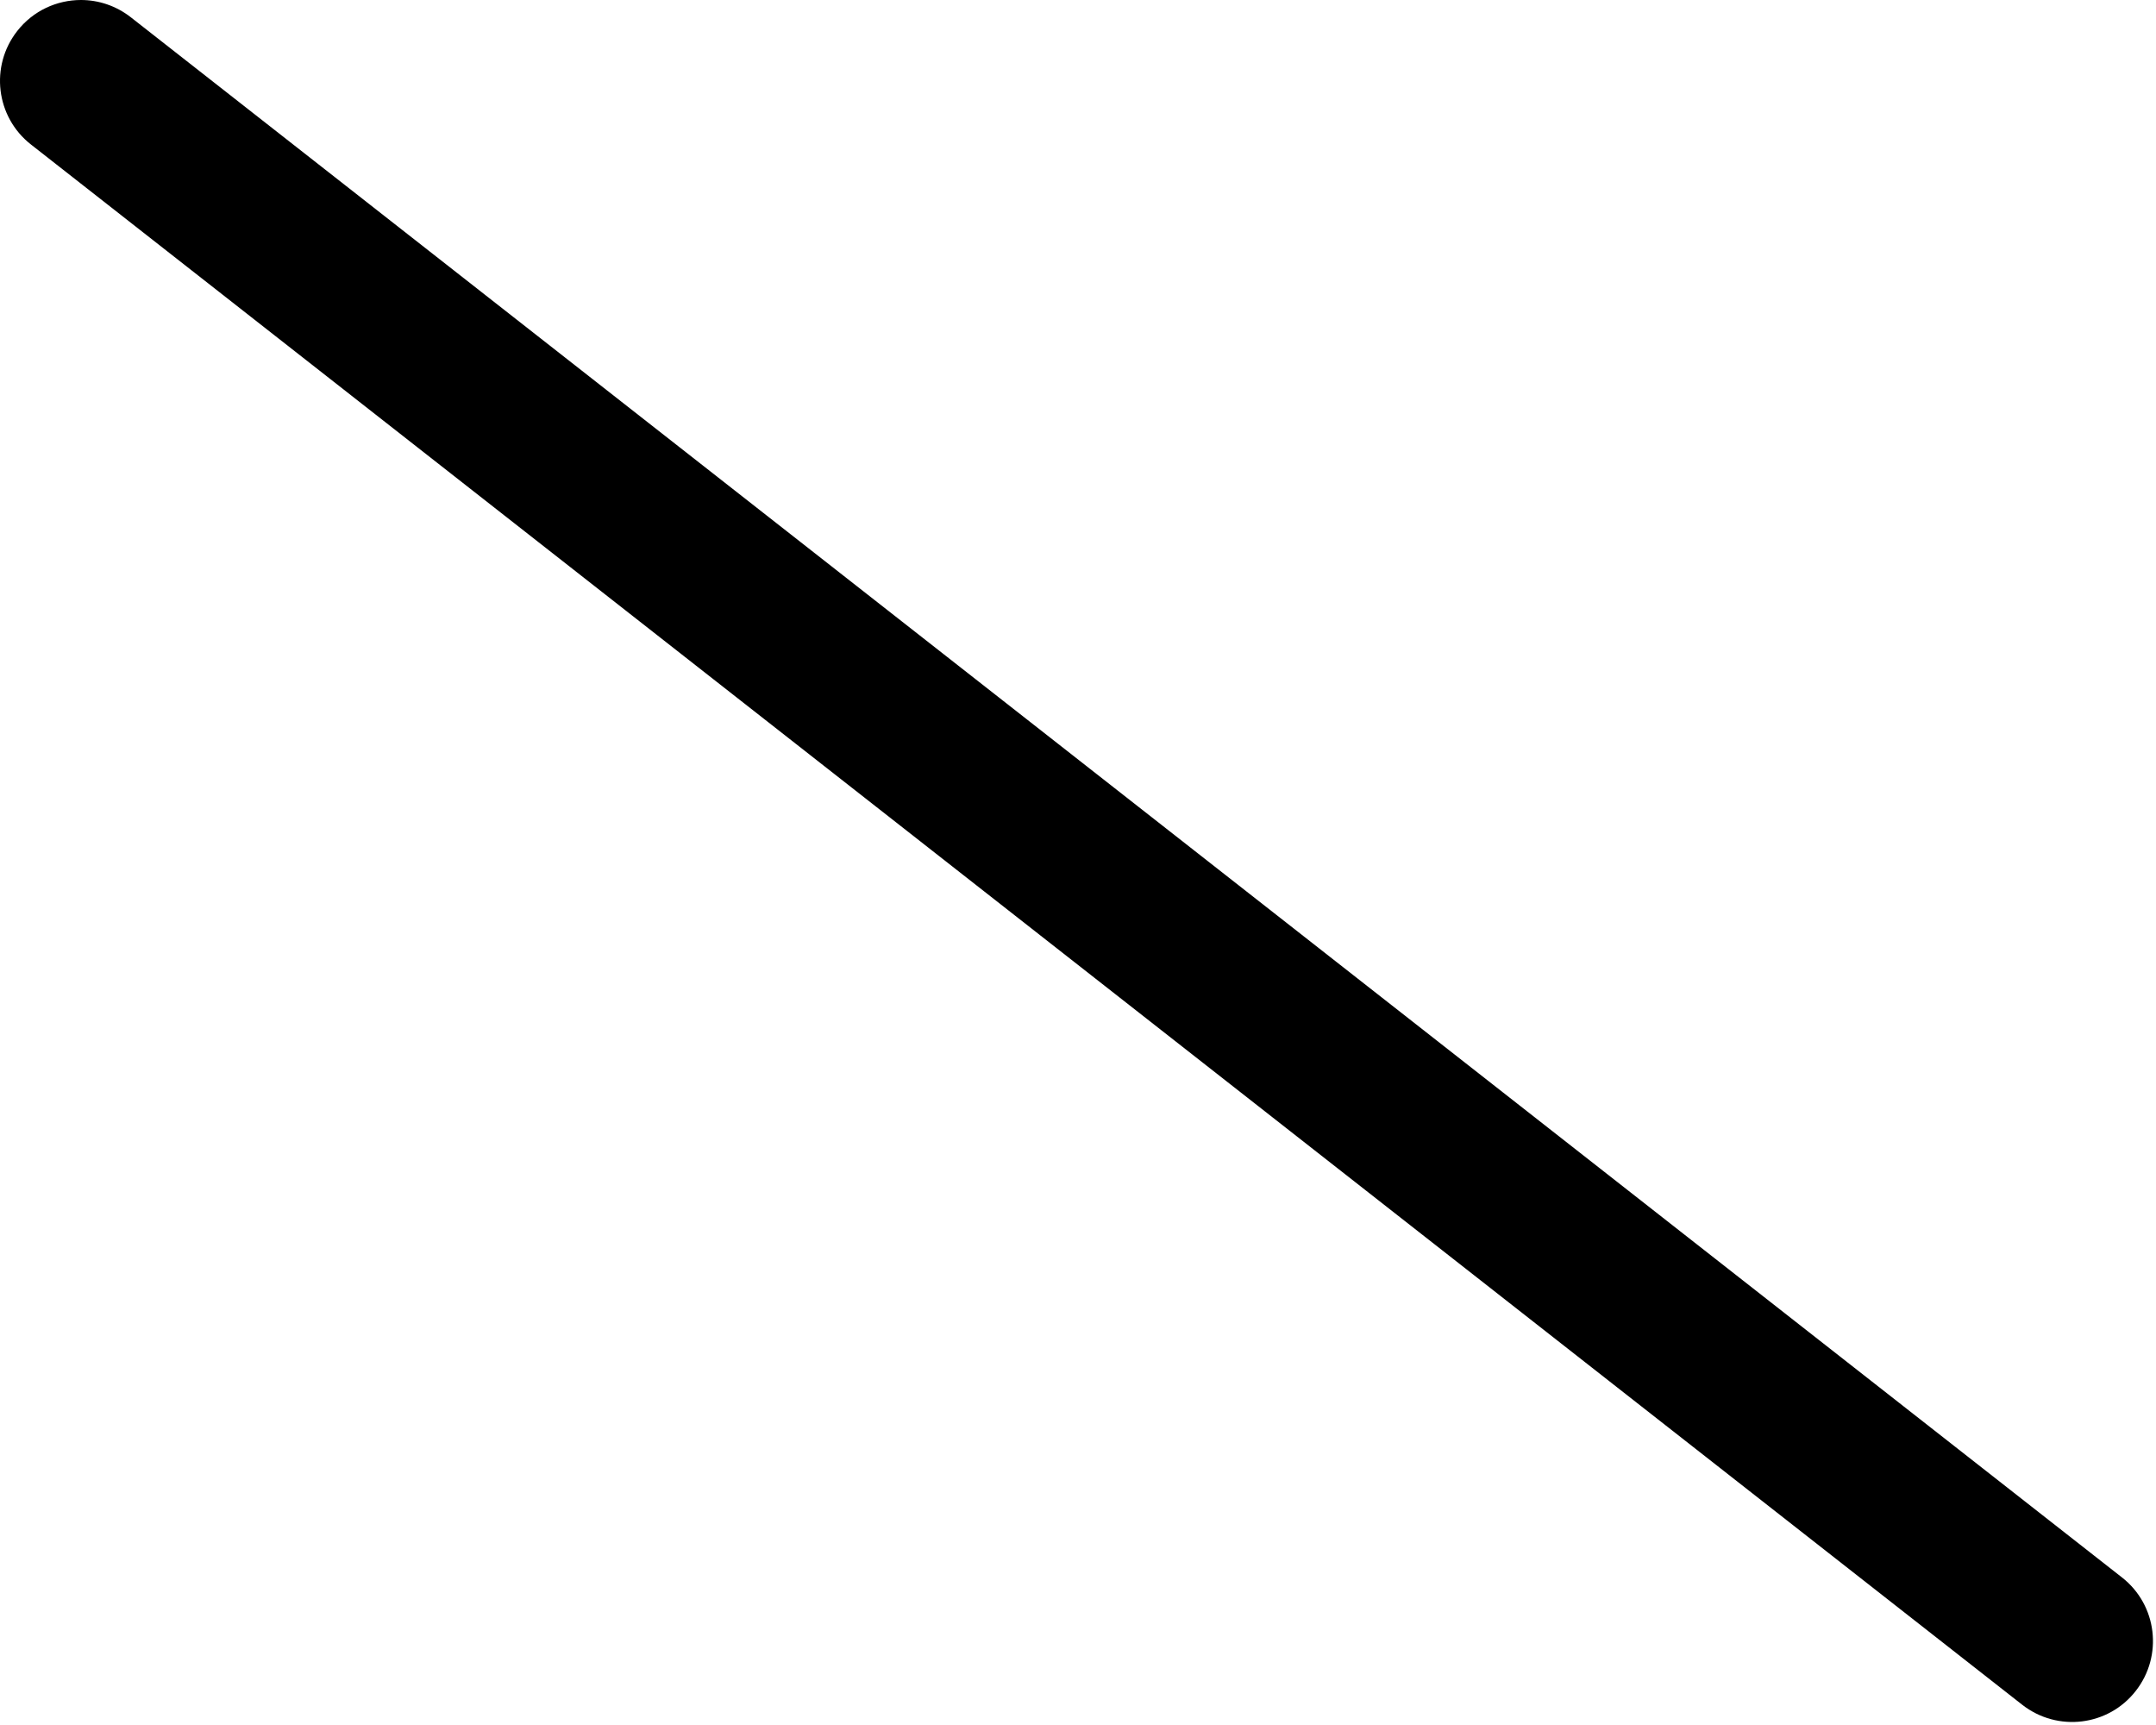
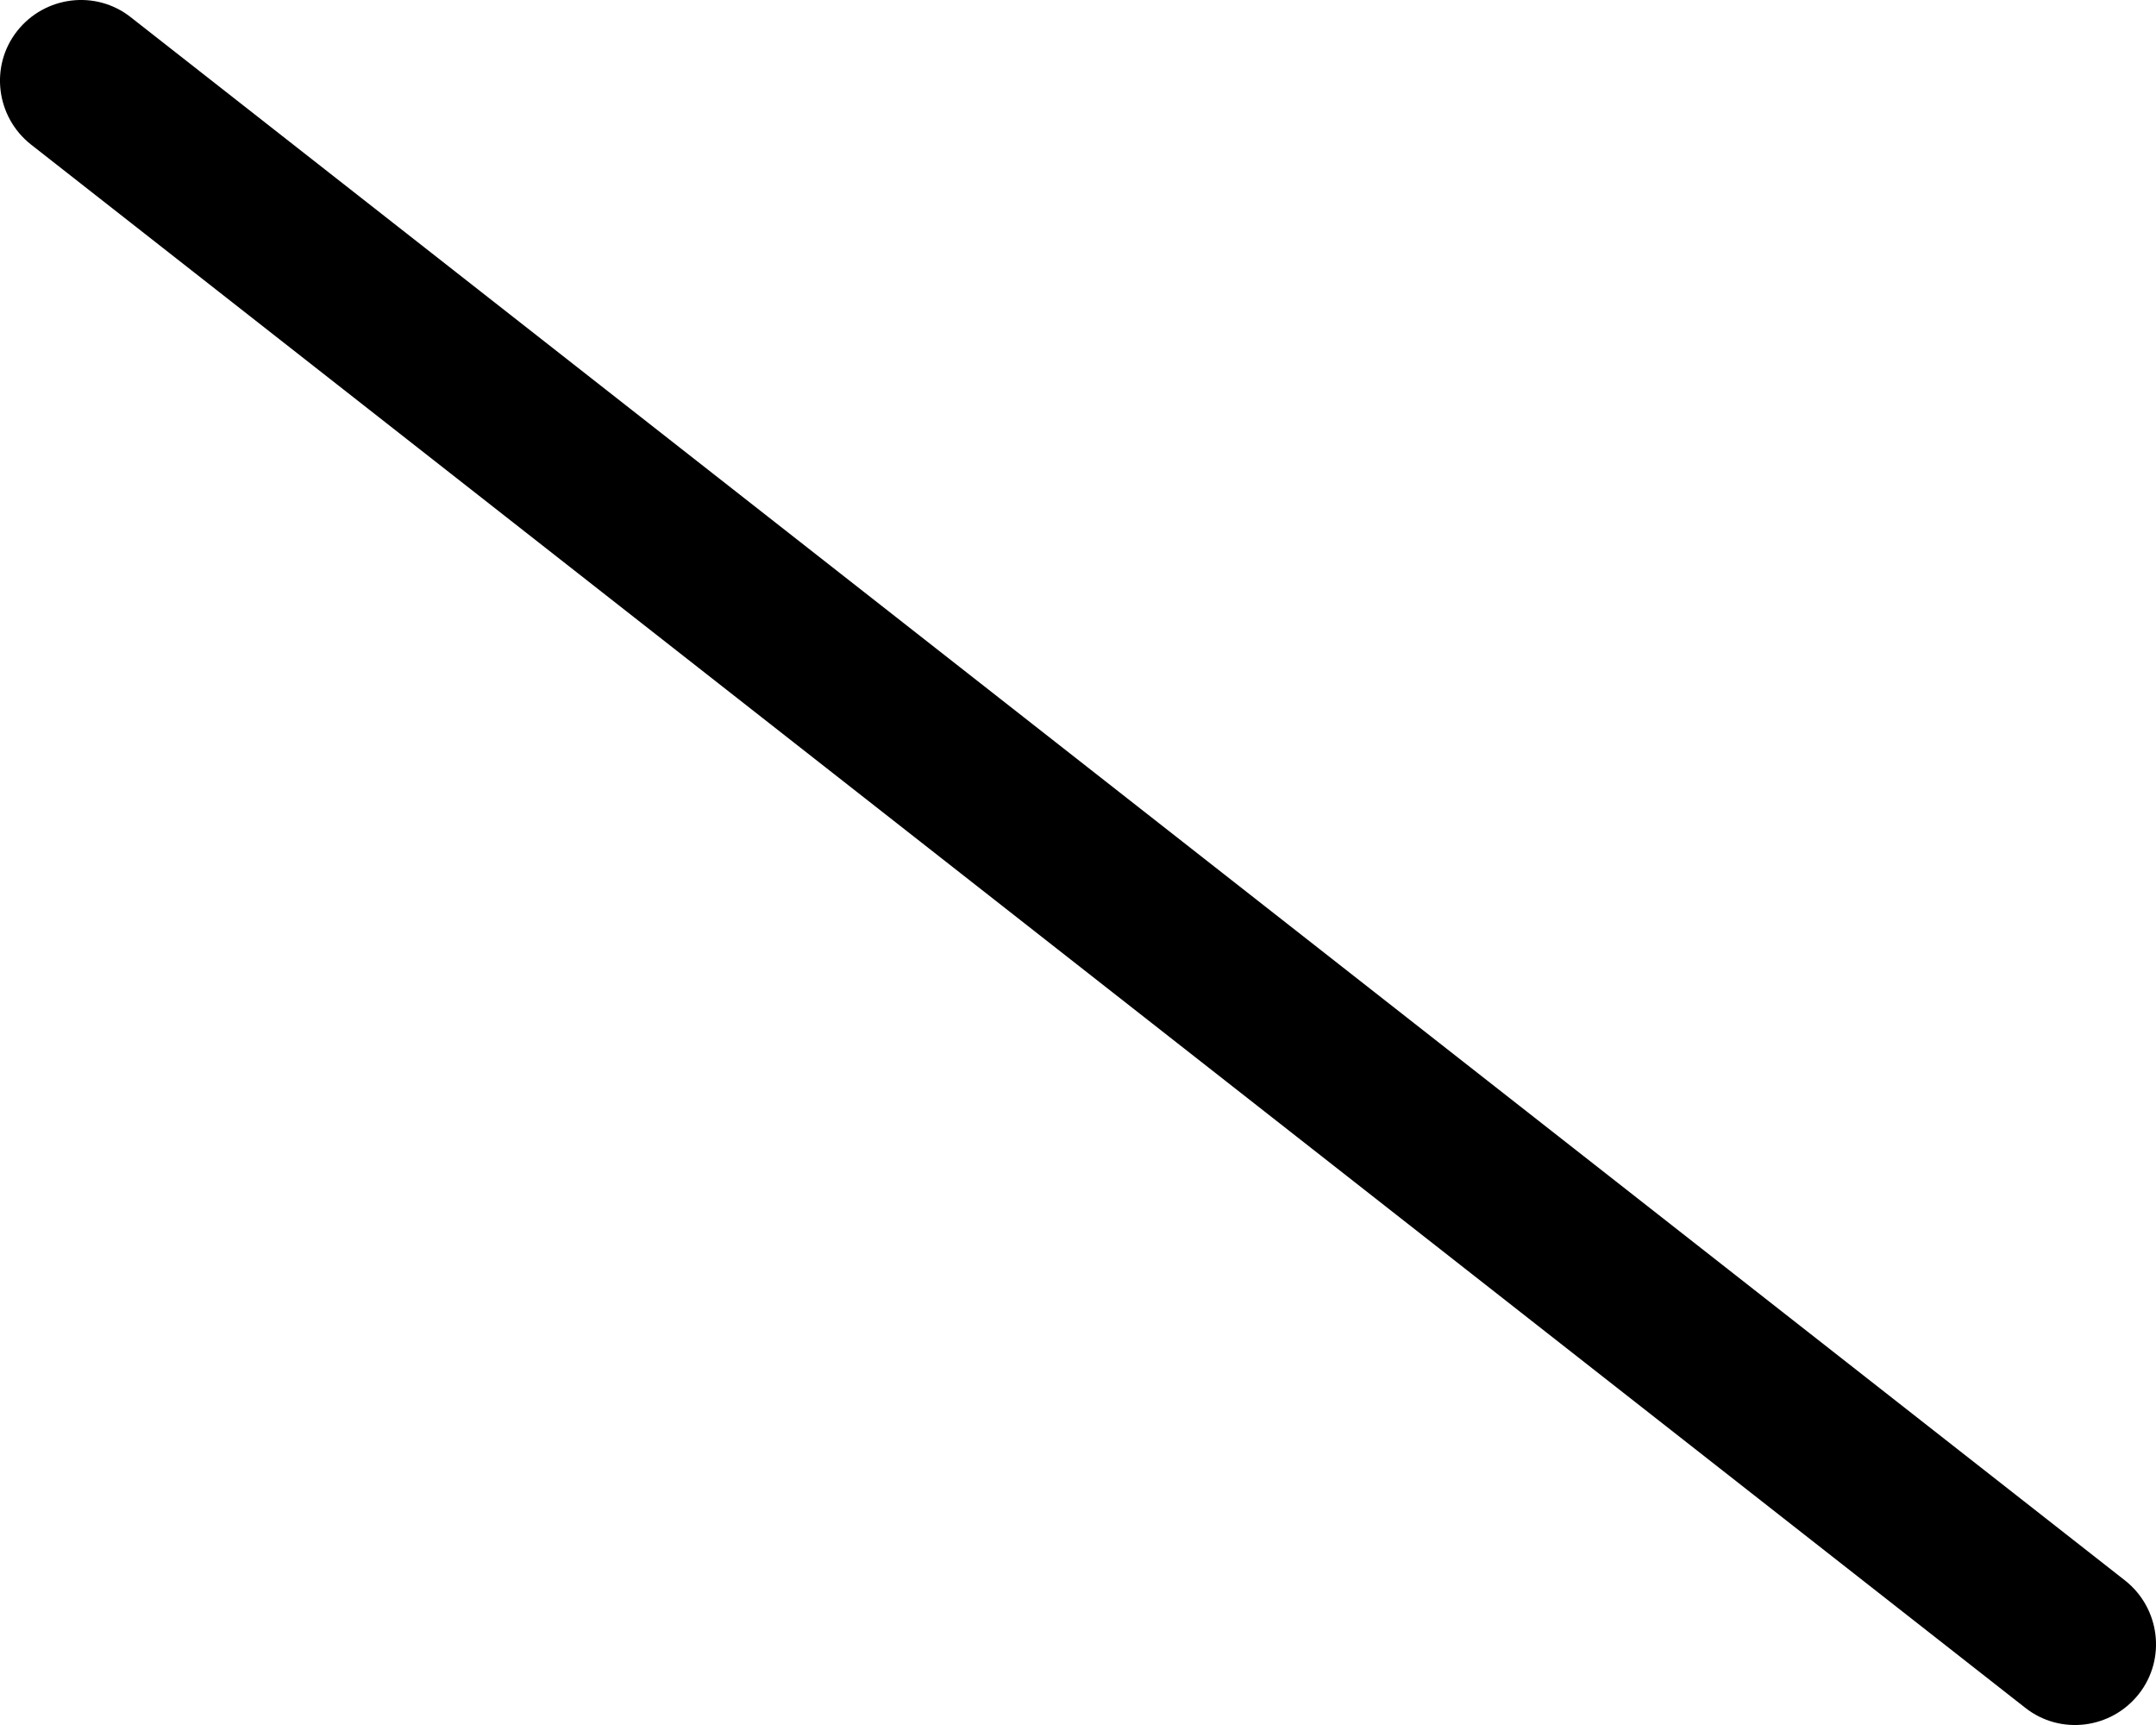
<svg xmlns="http://www.w3.org/2000/svg" viewBox="0 0 640 512">
-   <path d="M24.03 0c5.156 0 10.37 1.672 14.78 5.109l591.1 463.1c10.44 8.172 12.25 23.27 4.062 33.7c-8.125 10.41-23.19 12.28-33.69 4.078L9.189 42.89c-10.44-8.172-12.25-23.27-4.062-33.7C9.845 3.156 16.91 0 24.03 0z" />
+   <path d="M5.1 9.2C13.3-1.2 28.4-3.1 38.8 5.1l592 464c10.4 8.2 12.3 23.3 4.1 33.7s-23.3 12.3-33.7 4.1L9.2 42.9C-1.2 34.7-3.1 19.6 5.1 9.2z" />
</svg>
